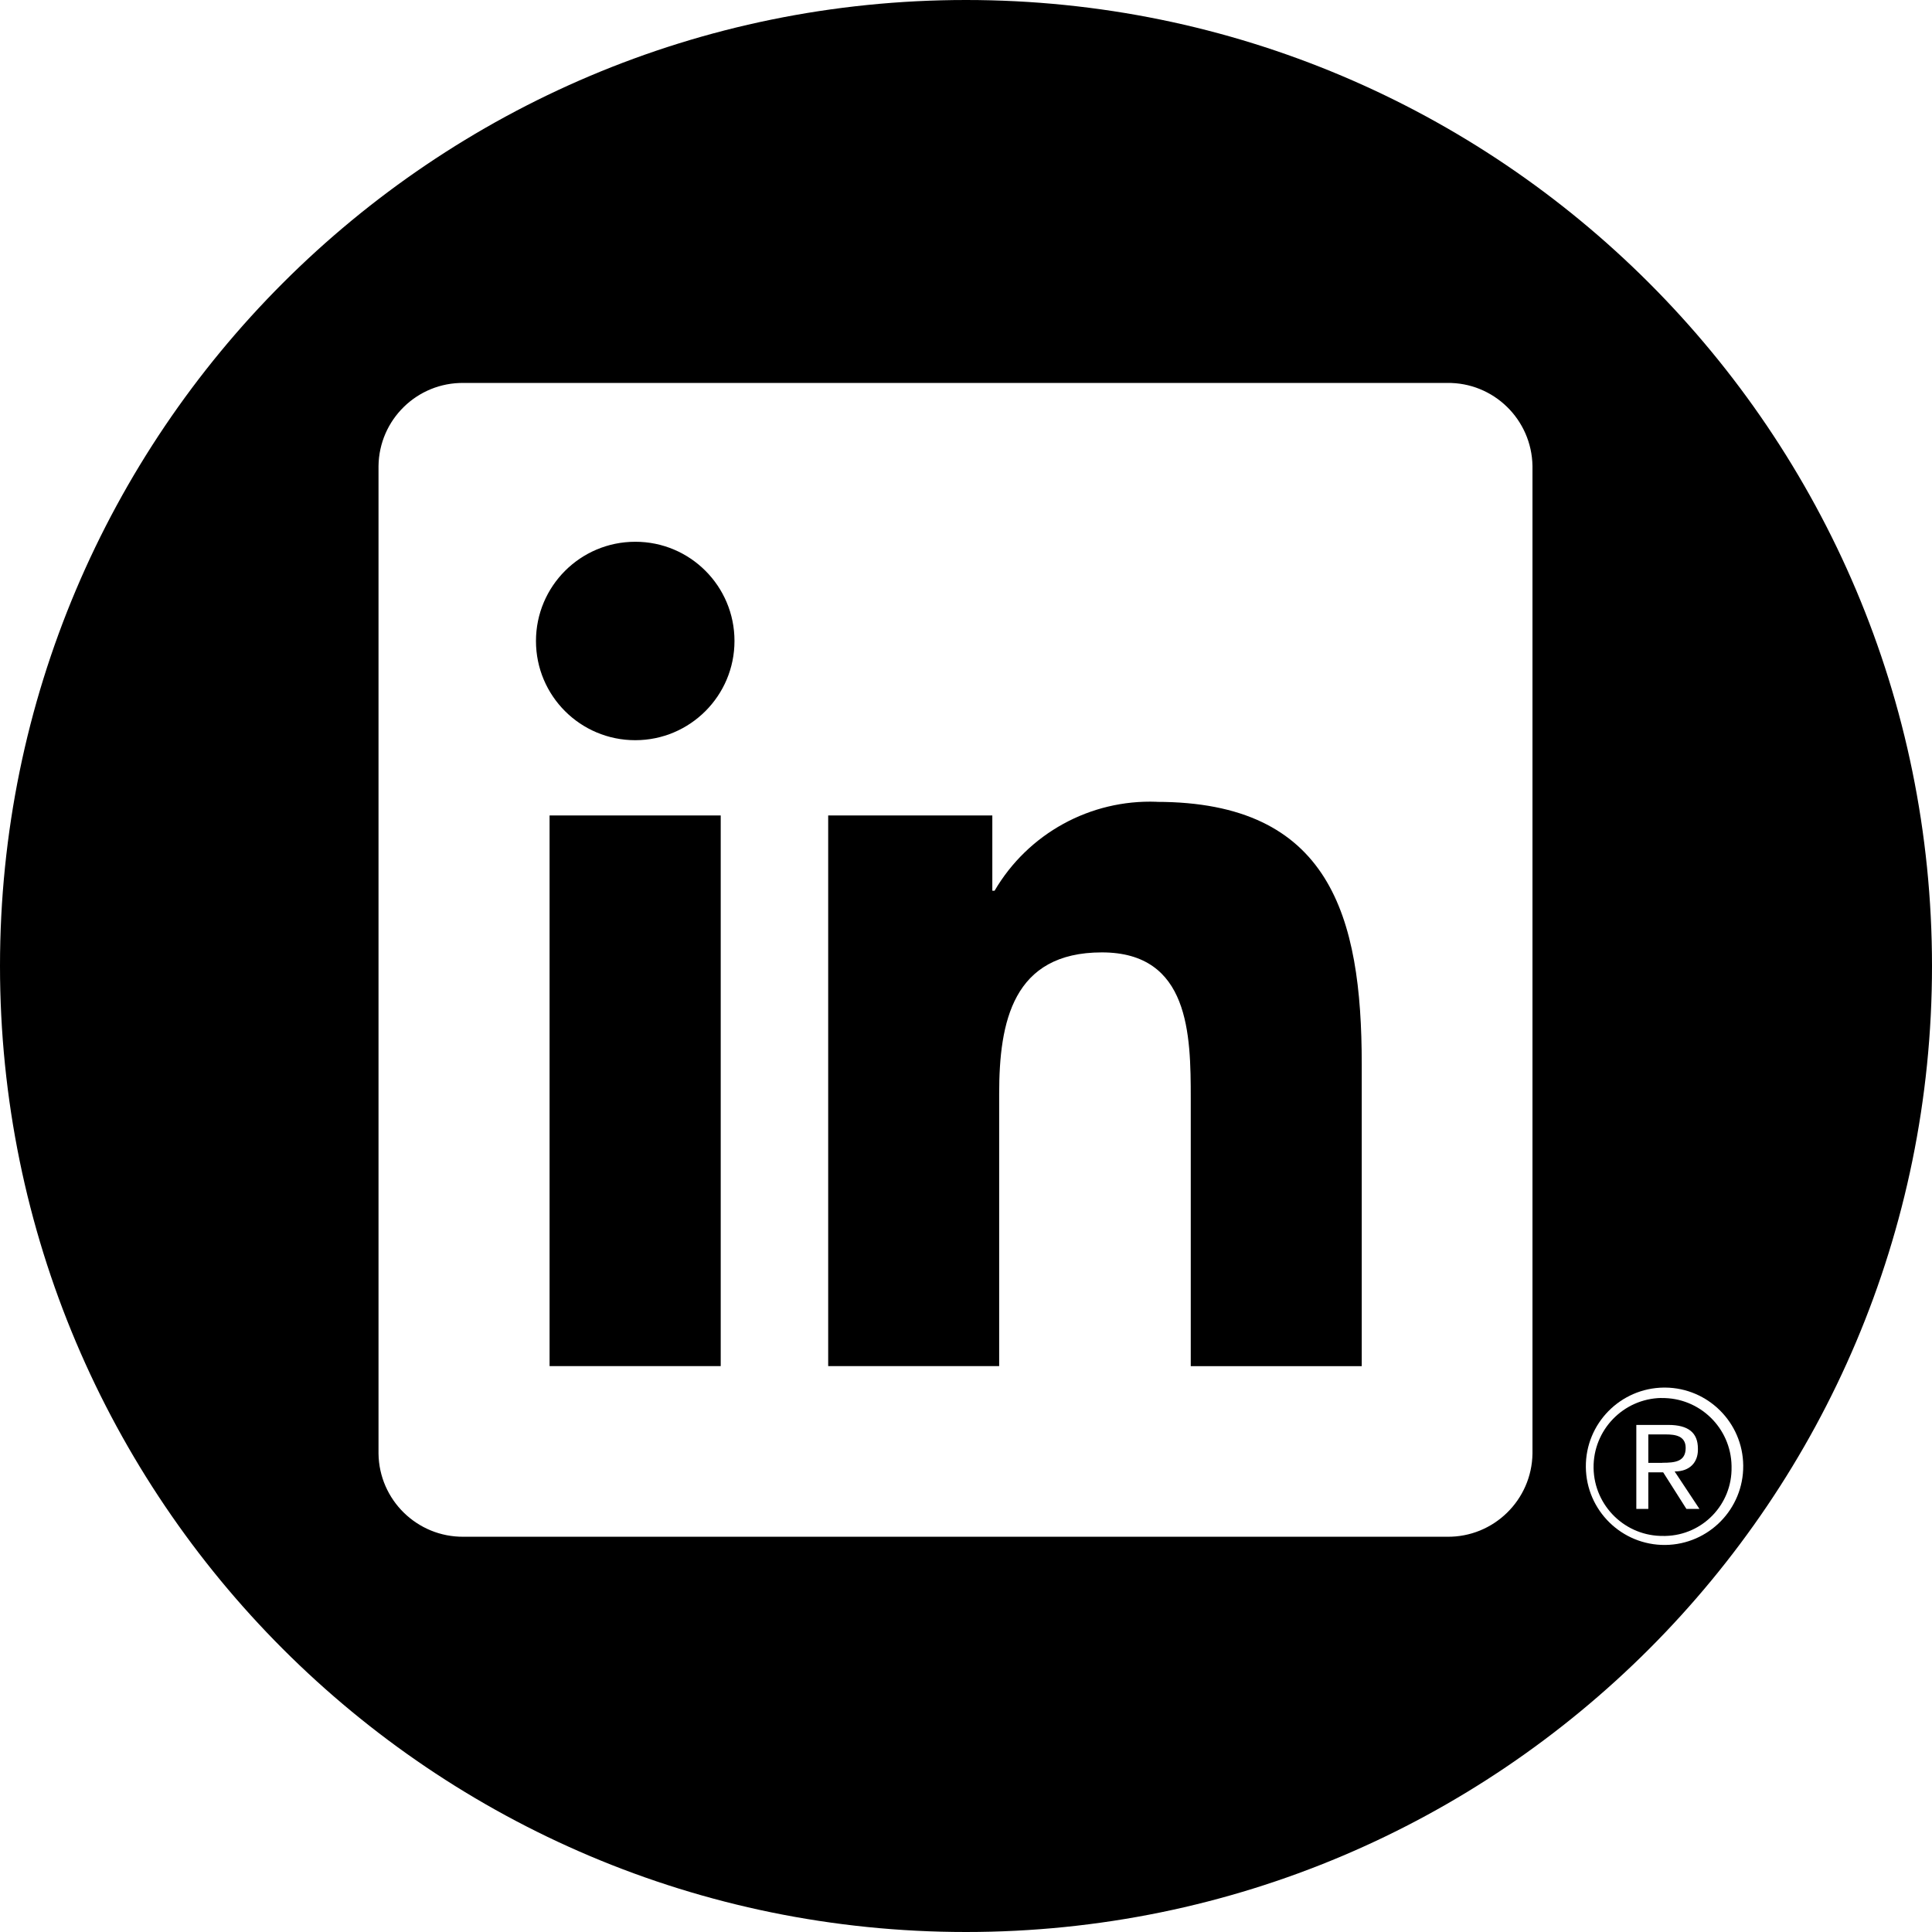
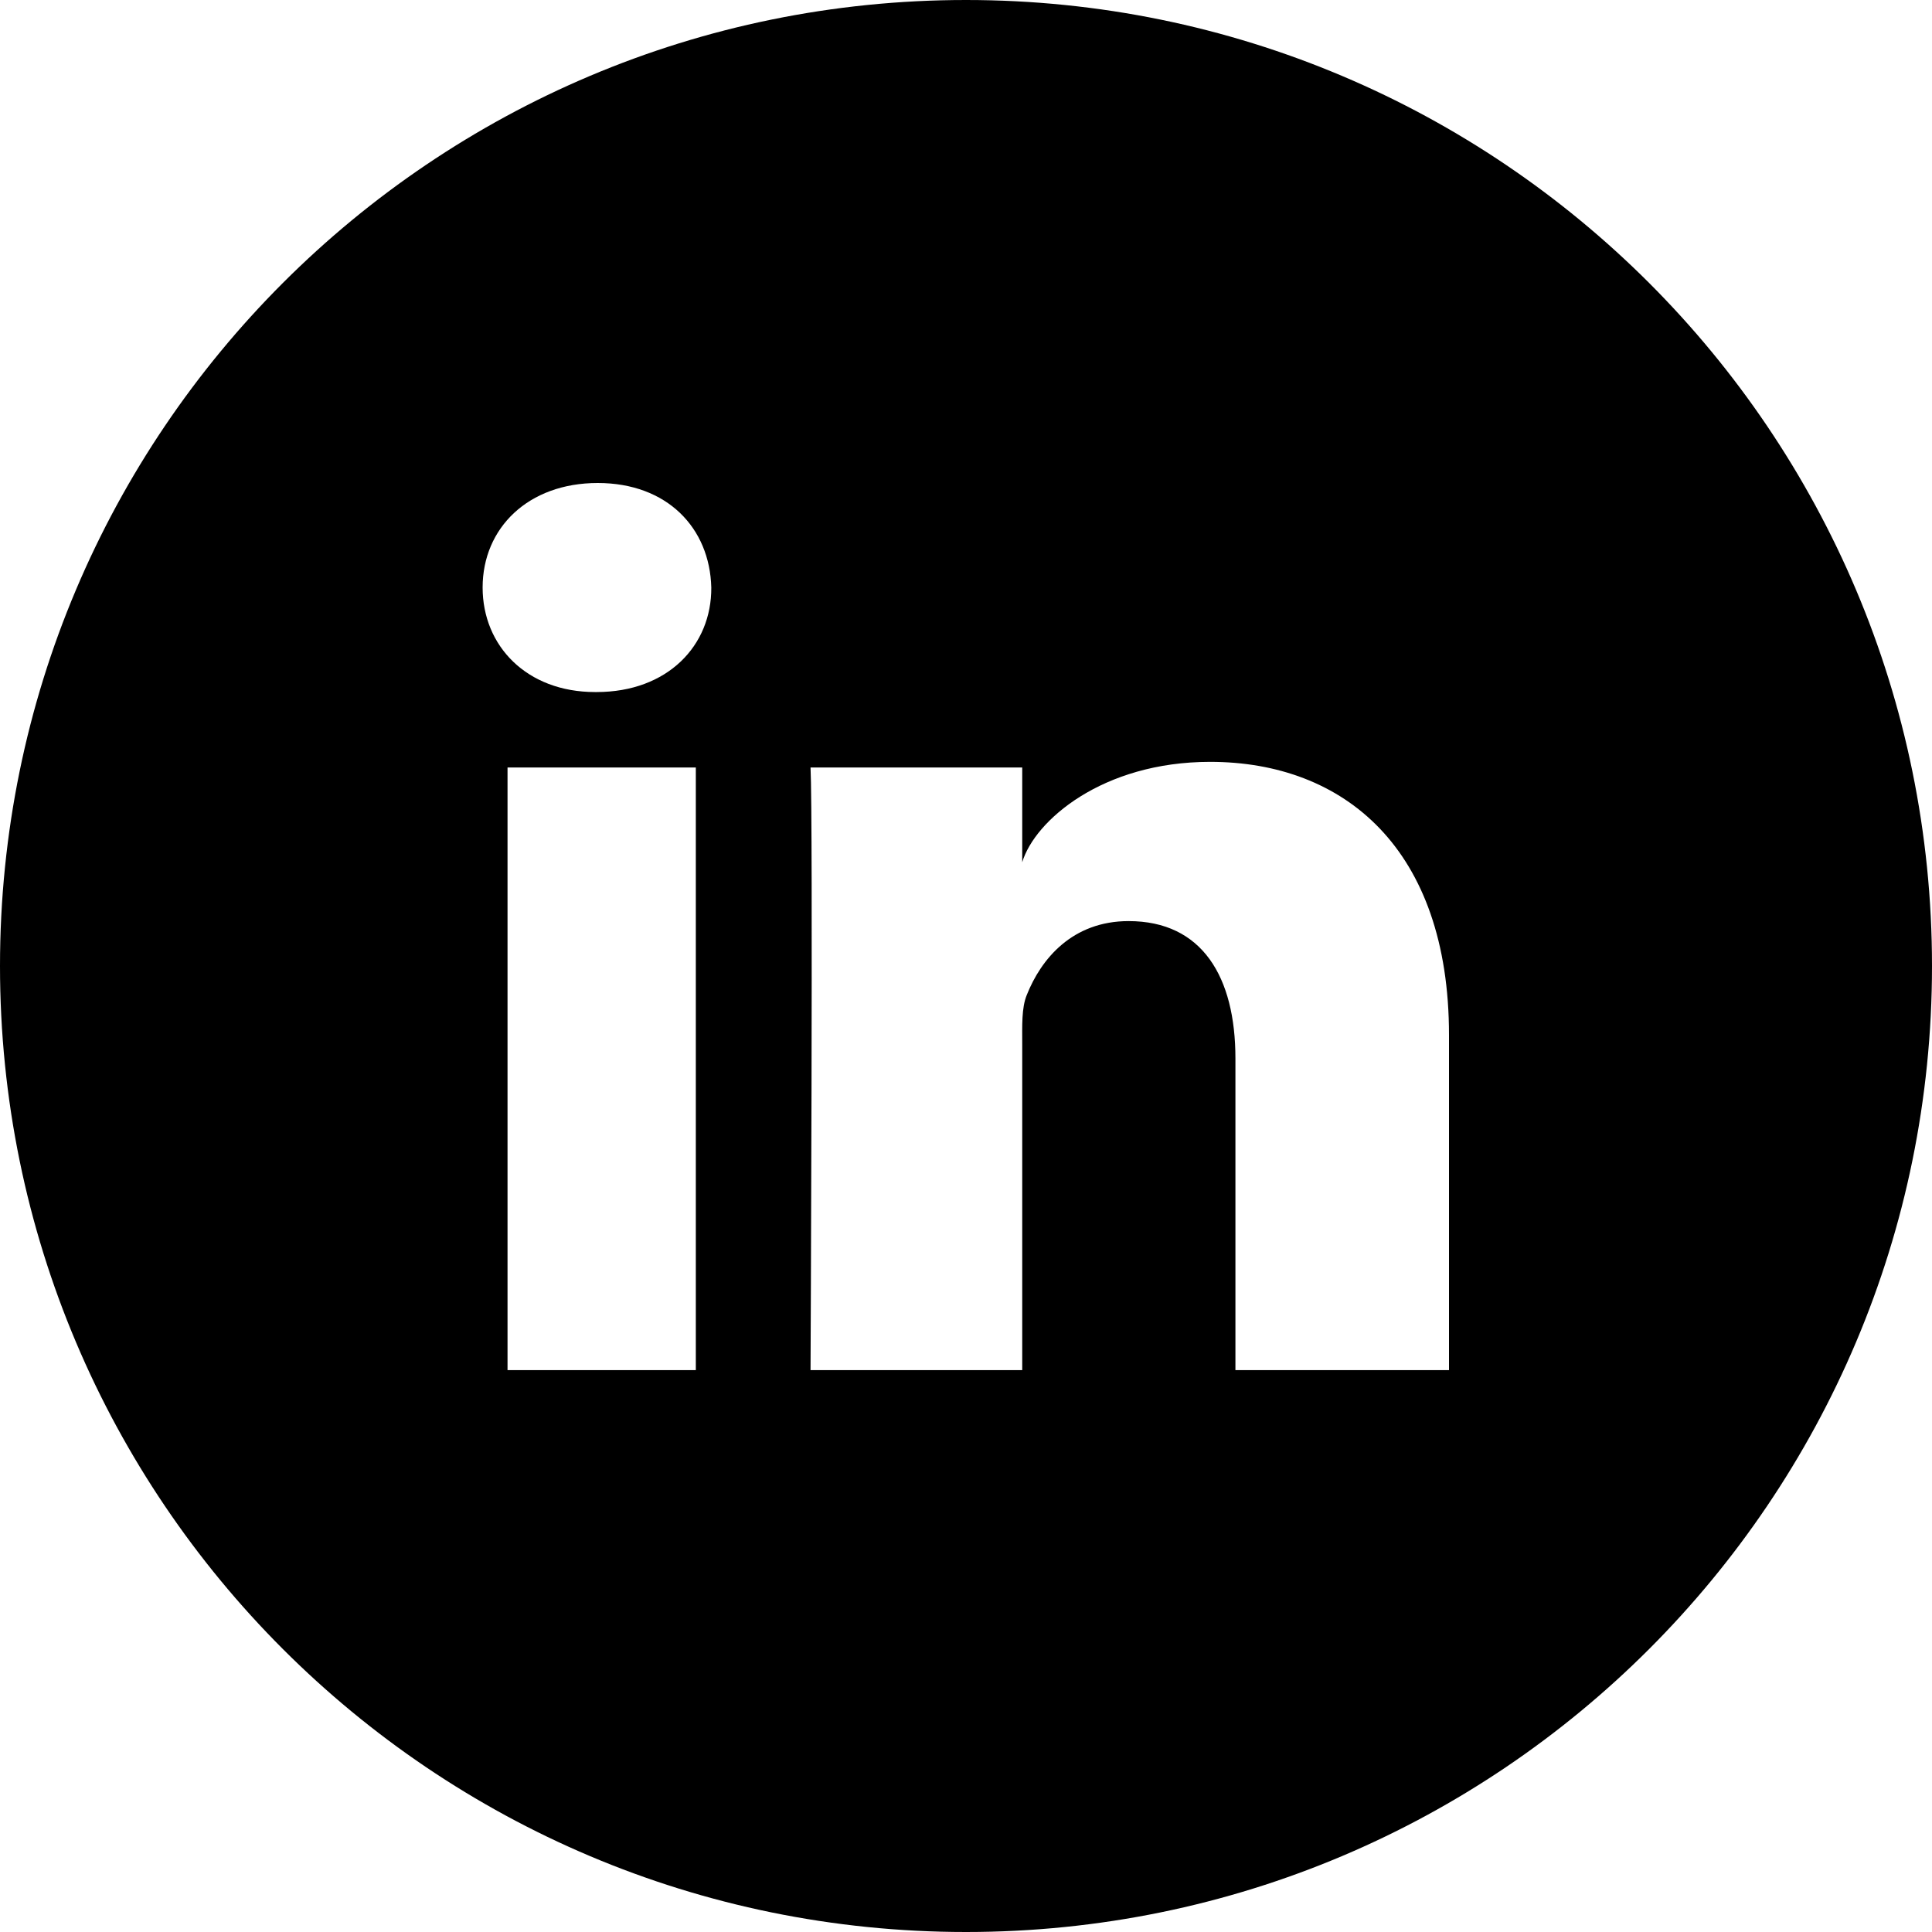
- <svg xmlns="http://www.w3.org/2000/svg" id="Capa_32" data-name="Capa 32" viewBox="0 0 24 24" fill="currentColor">
-   <path d="m20.65,18.172h-.174v-.353h.22c.114,0,.244.018.244.167,0,.171-.131.185-.29.185Z" />
-   <path d="m20.639,17.366c-.473.008-.85.398-.843.871.008.473.398.851.871.843h0s.022,0,.022,0c.463-.01.83-.393.821-.856v-.014c-.008-.473-.398-.851-.871-.843h0Zm.31,1.378l-.285-.449-.004-.005h-.184v.454h-.149v-1.043h.398c.246,0,.367.095.367.294,0,.006,0,.012,0,.018-.001.147-.095.266-.289.266l.308.465h-.16Z" />
-   <path d="m12,0h0C5.373,0,0,5.373,0,12h0c0,6.627,5.373,12,12,12h0c6.627,0,12-5.373,12-12h0C24,5.373,18.627,0,12,0Zm7.037,18.056c-.008.578-.483,1.042-1.062,1.034H5.76c-.577.006-1.051-.457-1.058-1.034V5.79c.007-.577.48-1.04,1.058-1.033h12.215c.578-.009,1.053.454,1.062,1.032v12.267Zm1.65,1.136c-.54.005-.982-.428-.987-.968-.005-.539.428-.981.968-.987h.019c.532.005.963.436.968.968.005.539-.428.981-.968.987Zm-6.32-9.232c-.823-.03-1.596.394-2.012,1.105h-.028v-.935h-2.039v6.84h2.124v-3.383c0-.893.169-1.756,1.276-1.756,1.09,0,1.104,1.021,1.104,1.814v3.326h2.124v-3.752c0-1.843-.396-3.258-2.549-3.258h0Zm-7.54,7.01h2.126v-6.84h-2.126v6.84Zm1.064-10.24c-.681,0-1.233.552-1.233,1.233,0,.681.552,1.232,1.233,1.232s1.233-.552,1.233-1.233c0-.681-.552-1.233-1.233-1.232Z" />
+ <svg xmlns="http://www.w3.org/2000/svg" fill="#000000" height="800px" width="800px" version="1.1" id="Layer_1" viewBox="-143 145 512 512" xml:space="preserve">
+   <path d="M113,145c-141.4,0-256,114.6-256,256s114.6,256,256,256s256-114.6,256-256S254.4,145,113,145z M41.4,508.1H-8.5V348.4h49.9  V508.1z M15.1,328.4h-0.4c-18.1,0-29.8-12.2-29.8-27.7c0-15.8,12.1-27.7,30.5-27.7c18.4,0,29.7,11.9,30.1,27.7  C45.6,316.1,33.9,328.4,15.1,328.4z M241,508.1h-56.6v-82.6c0-21.6-8.8-36.4-28.3-36.4c-14.9,0-23.2,10-27,19.6  c-1.4,3.4-1.2,8.2-1.2,13.1v86.3H71.8c0,0,0.7-146.4,0-159.7h56.1v25.1c3.3-11,21.2-26.6,49.8-26.6c35.5,0,63.3,23,63.3,72.4V508.1z  " />
</svg>
